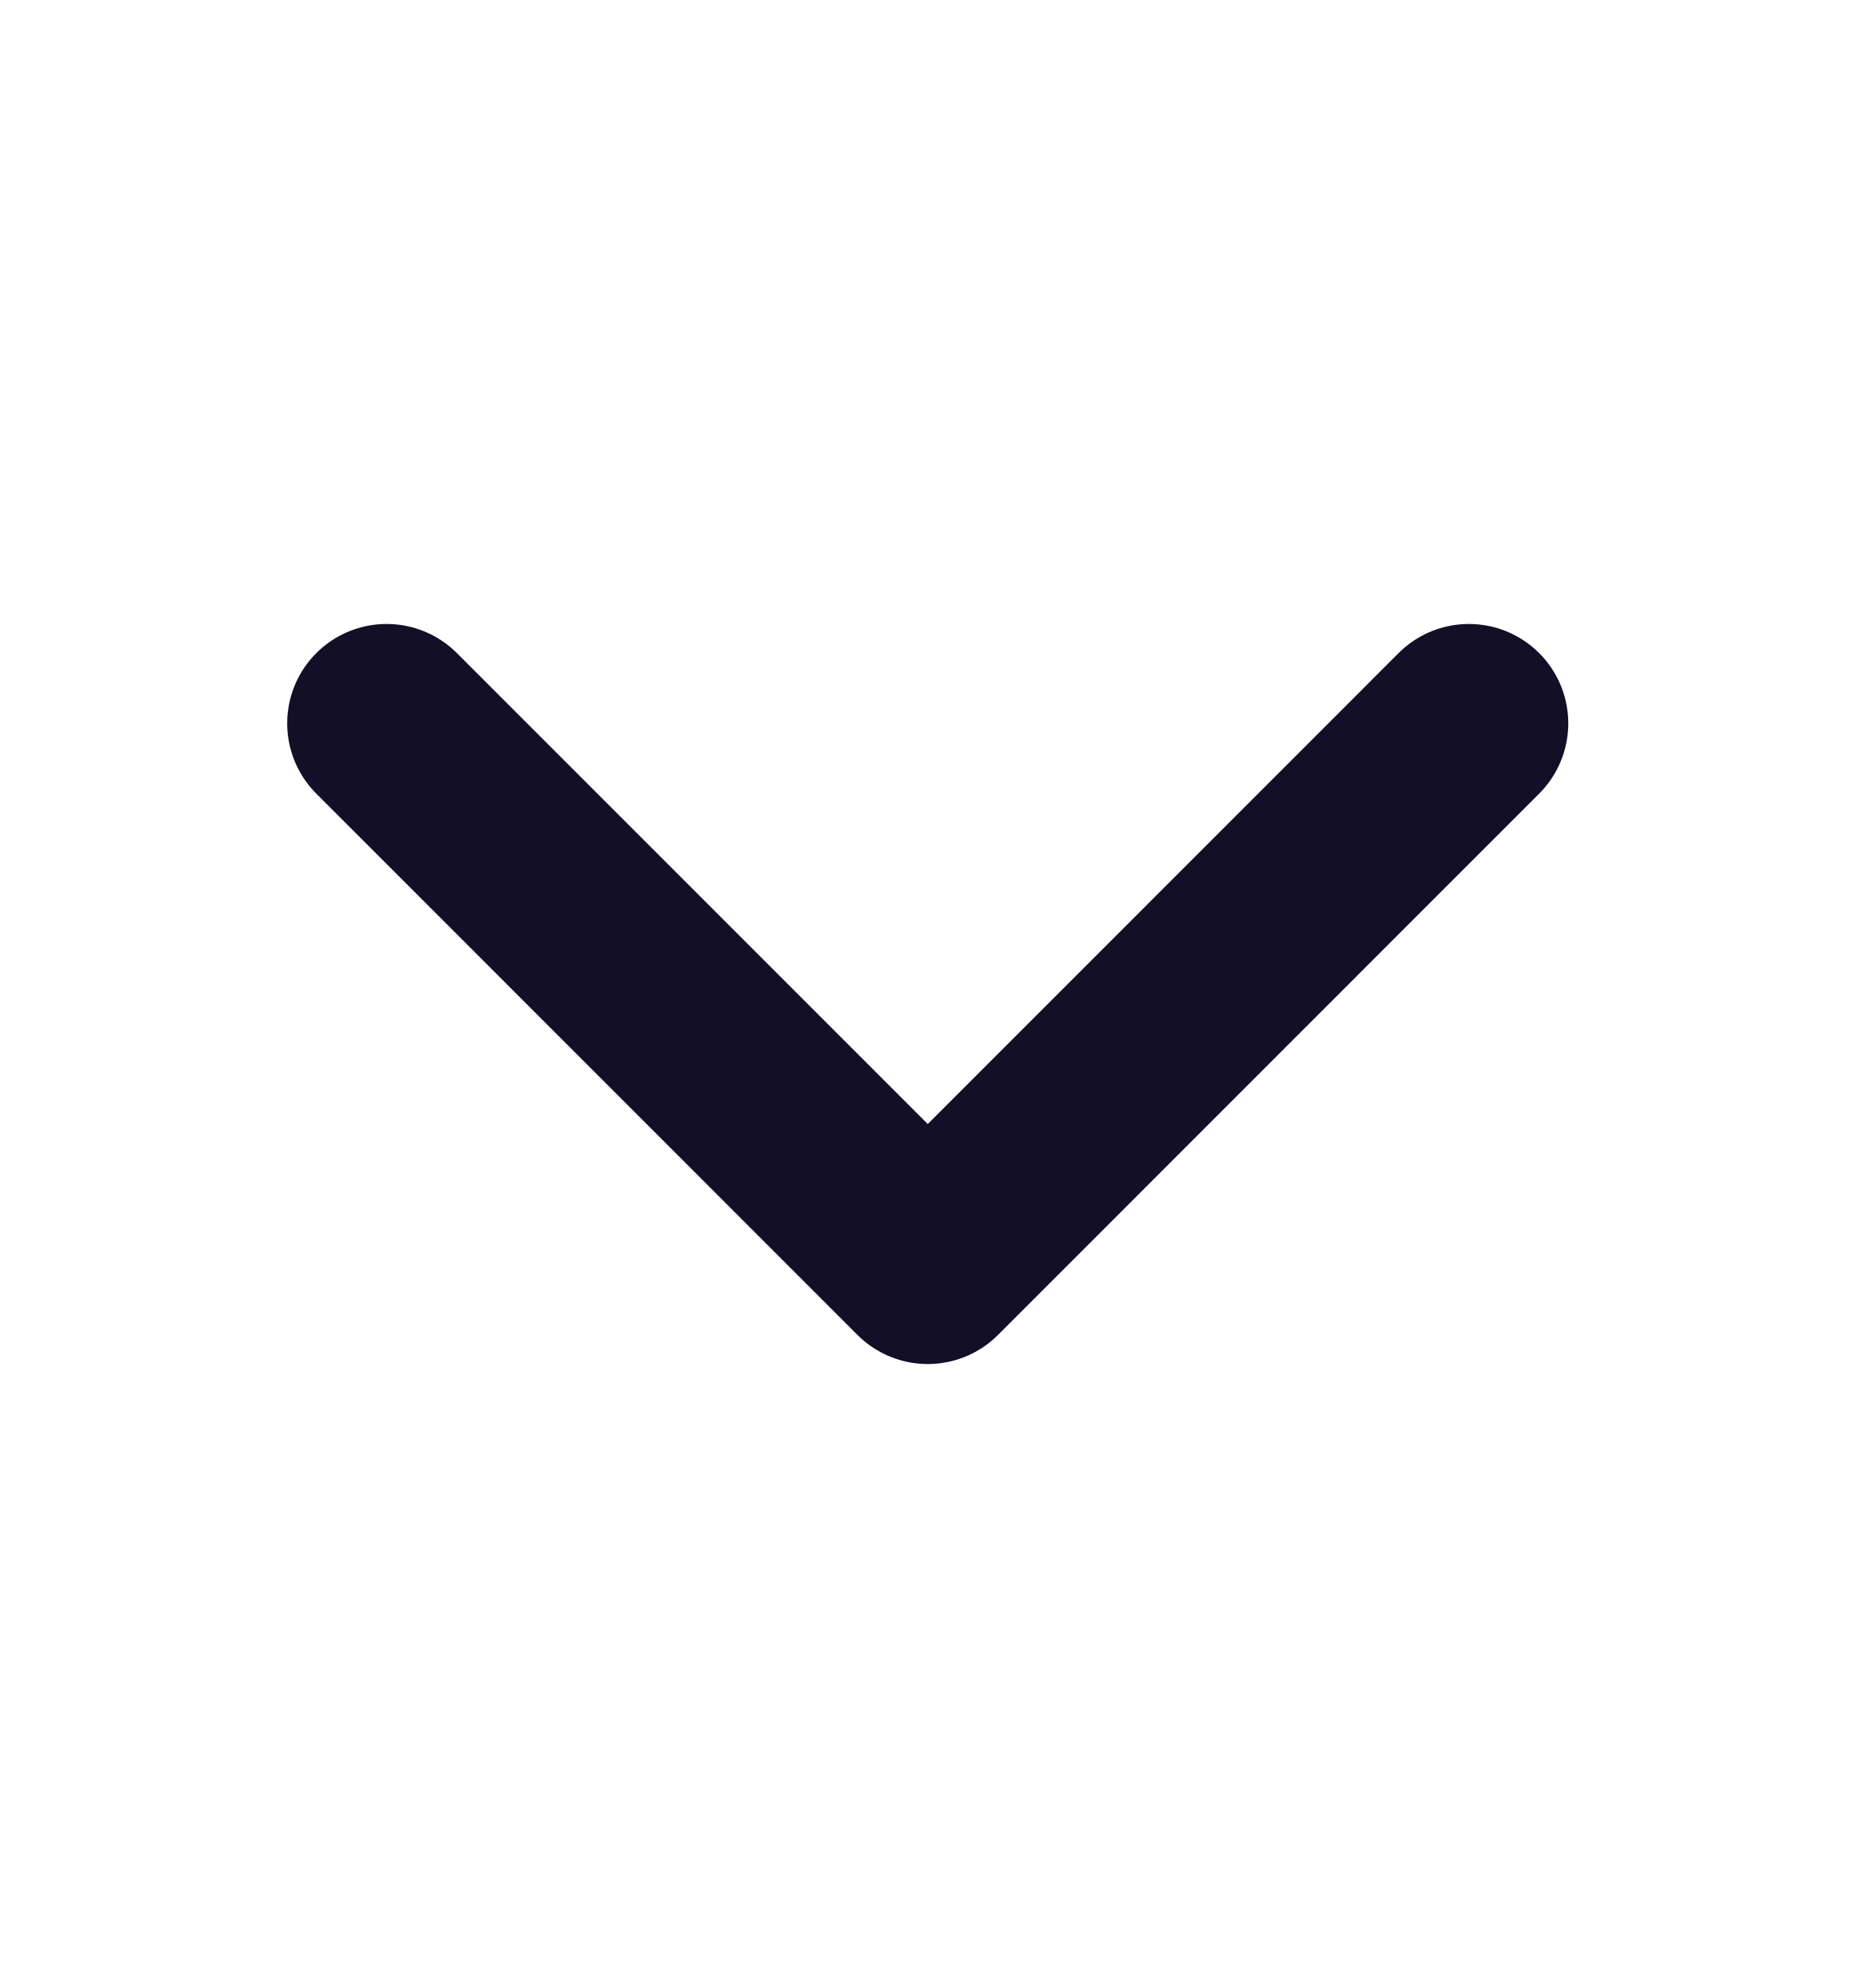
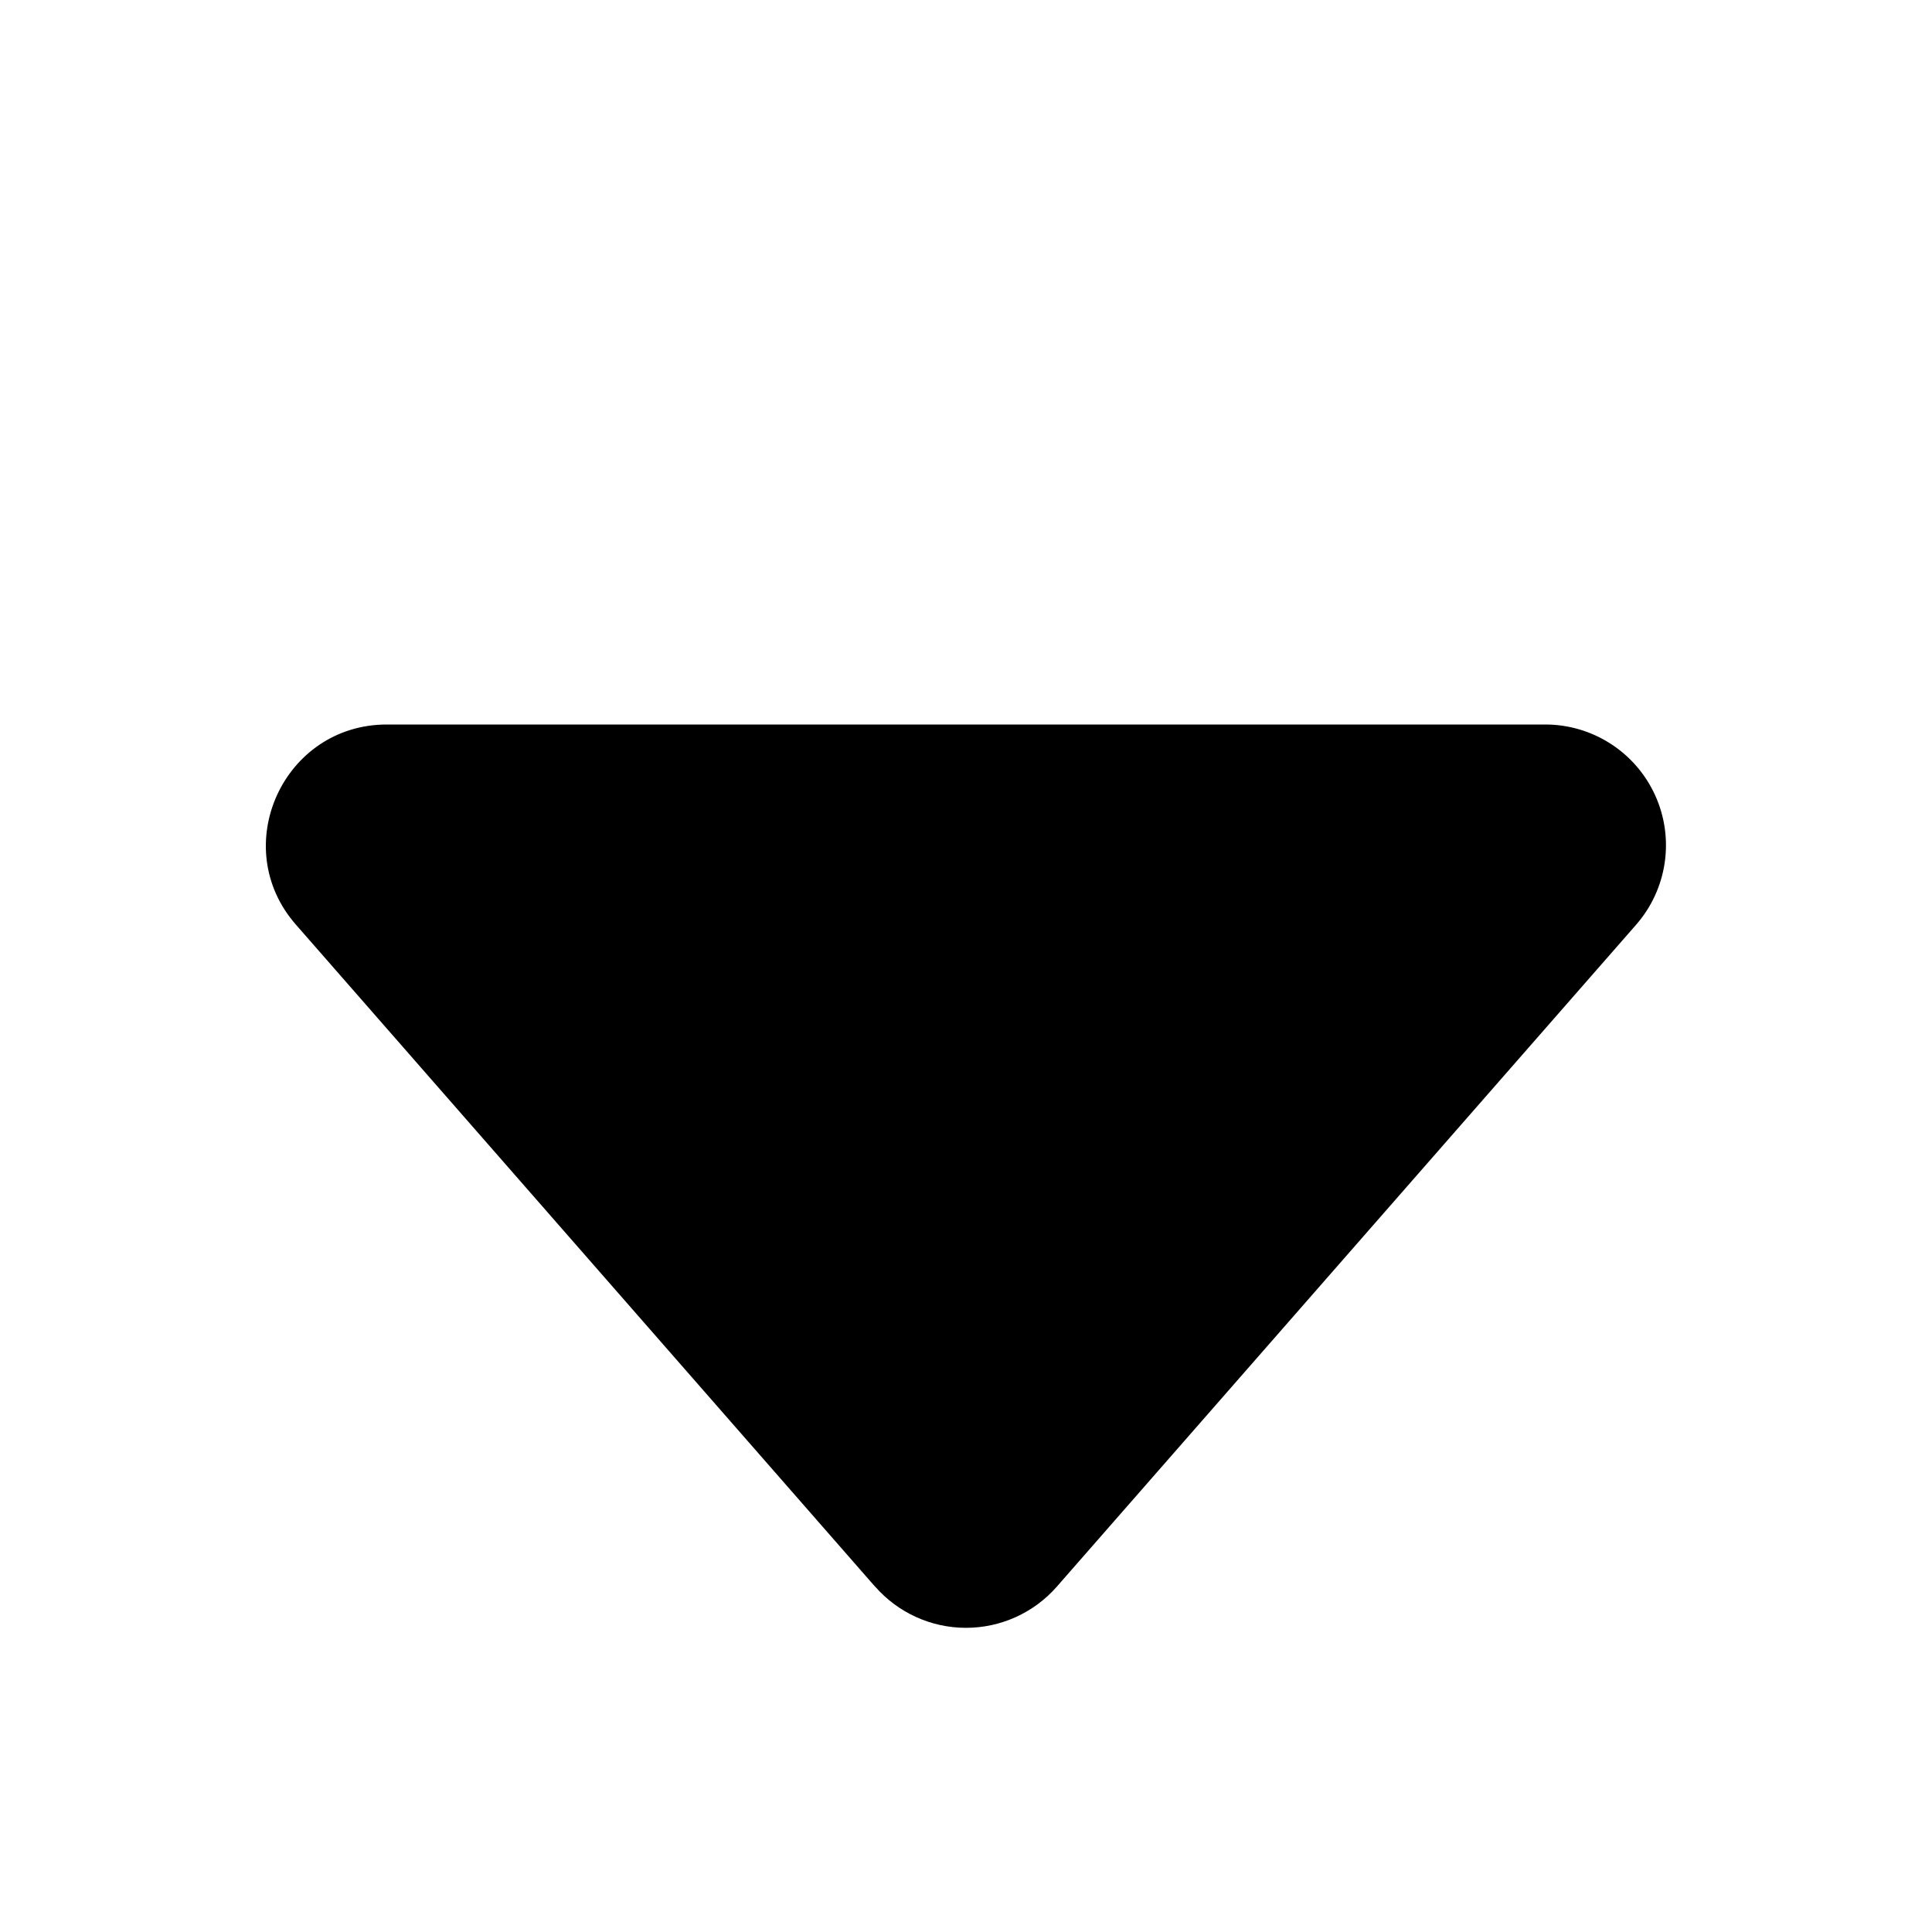
- <svg xmlns="http://www.w3.org/2000/svg" width="14" height="15" viewBox="0 0 14 15" fill="none">
-   <path d="M11.083 5.458L7 9.542L2.917 5.458" stroke="#130F26" stroke-width="1.5" stroke-linecap="round" stroke-linejoin="round" />
+ <svg xmlns="http://www.w3.org/2000/svg" width="16" height="16" fill="currentColor" class="bi bi-caret-down-fill" viewBox="0 -2 16 16">
+   <path d="M7.247 11.14 2.451 5.658C1.885 5.013 2.345 4 3.204 4h9.592a1 1 0 0 1 .753 1.659l-4.796 5.48a1 1 0 0 1-1.506 0z" />
</svg>
